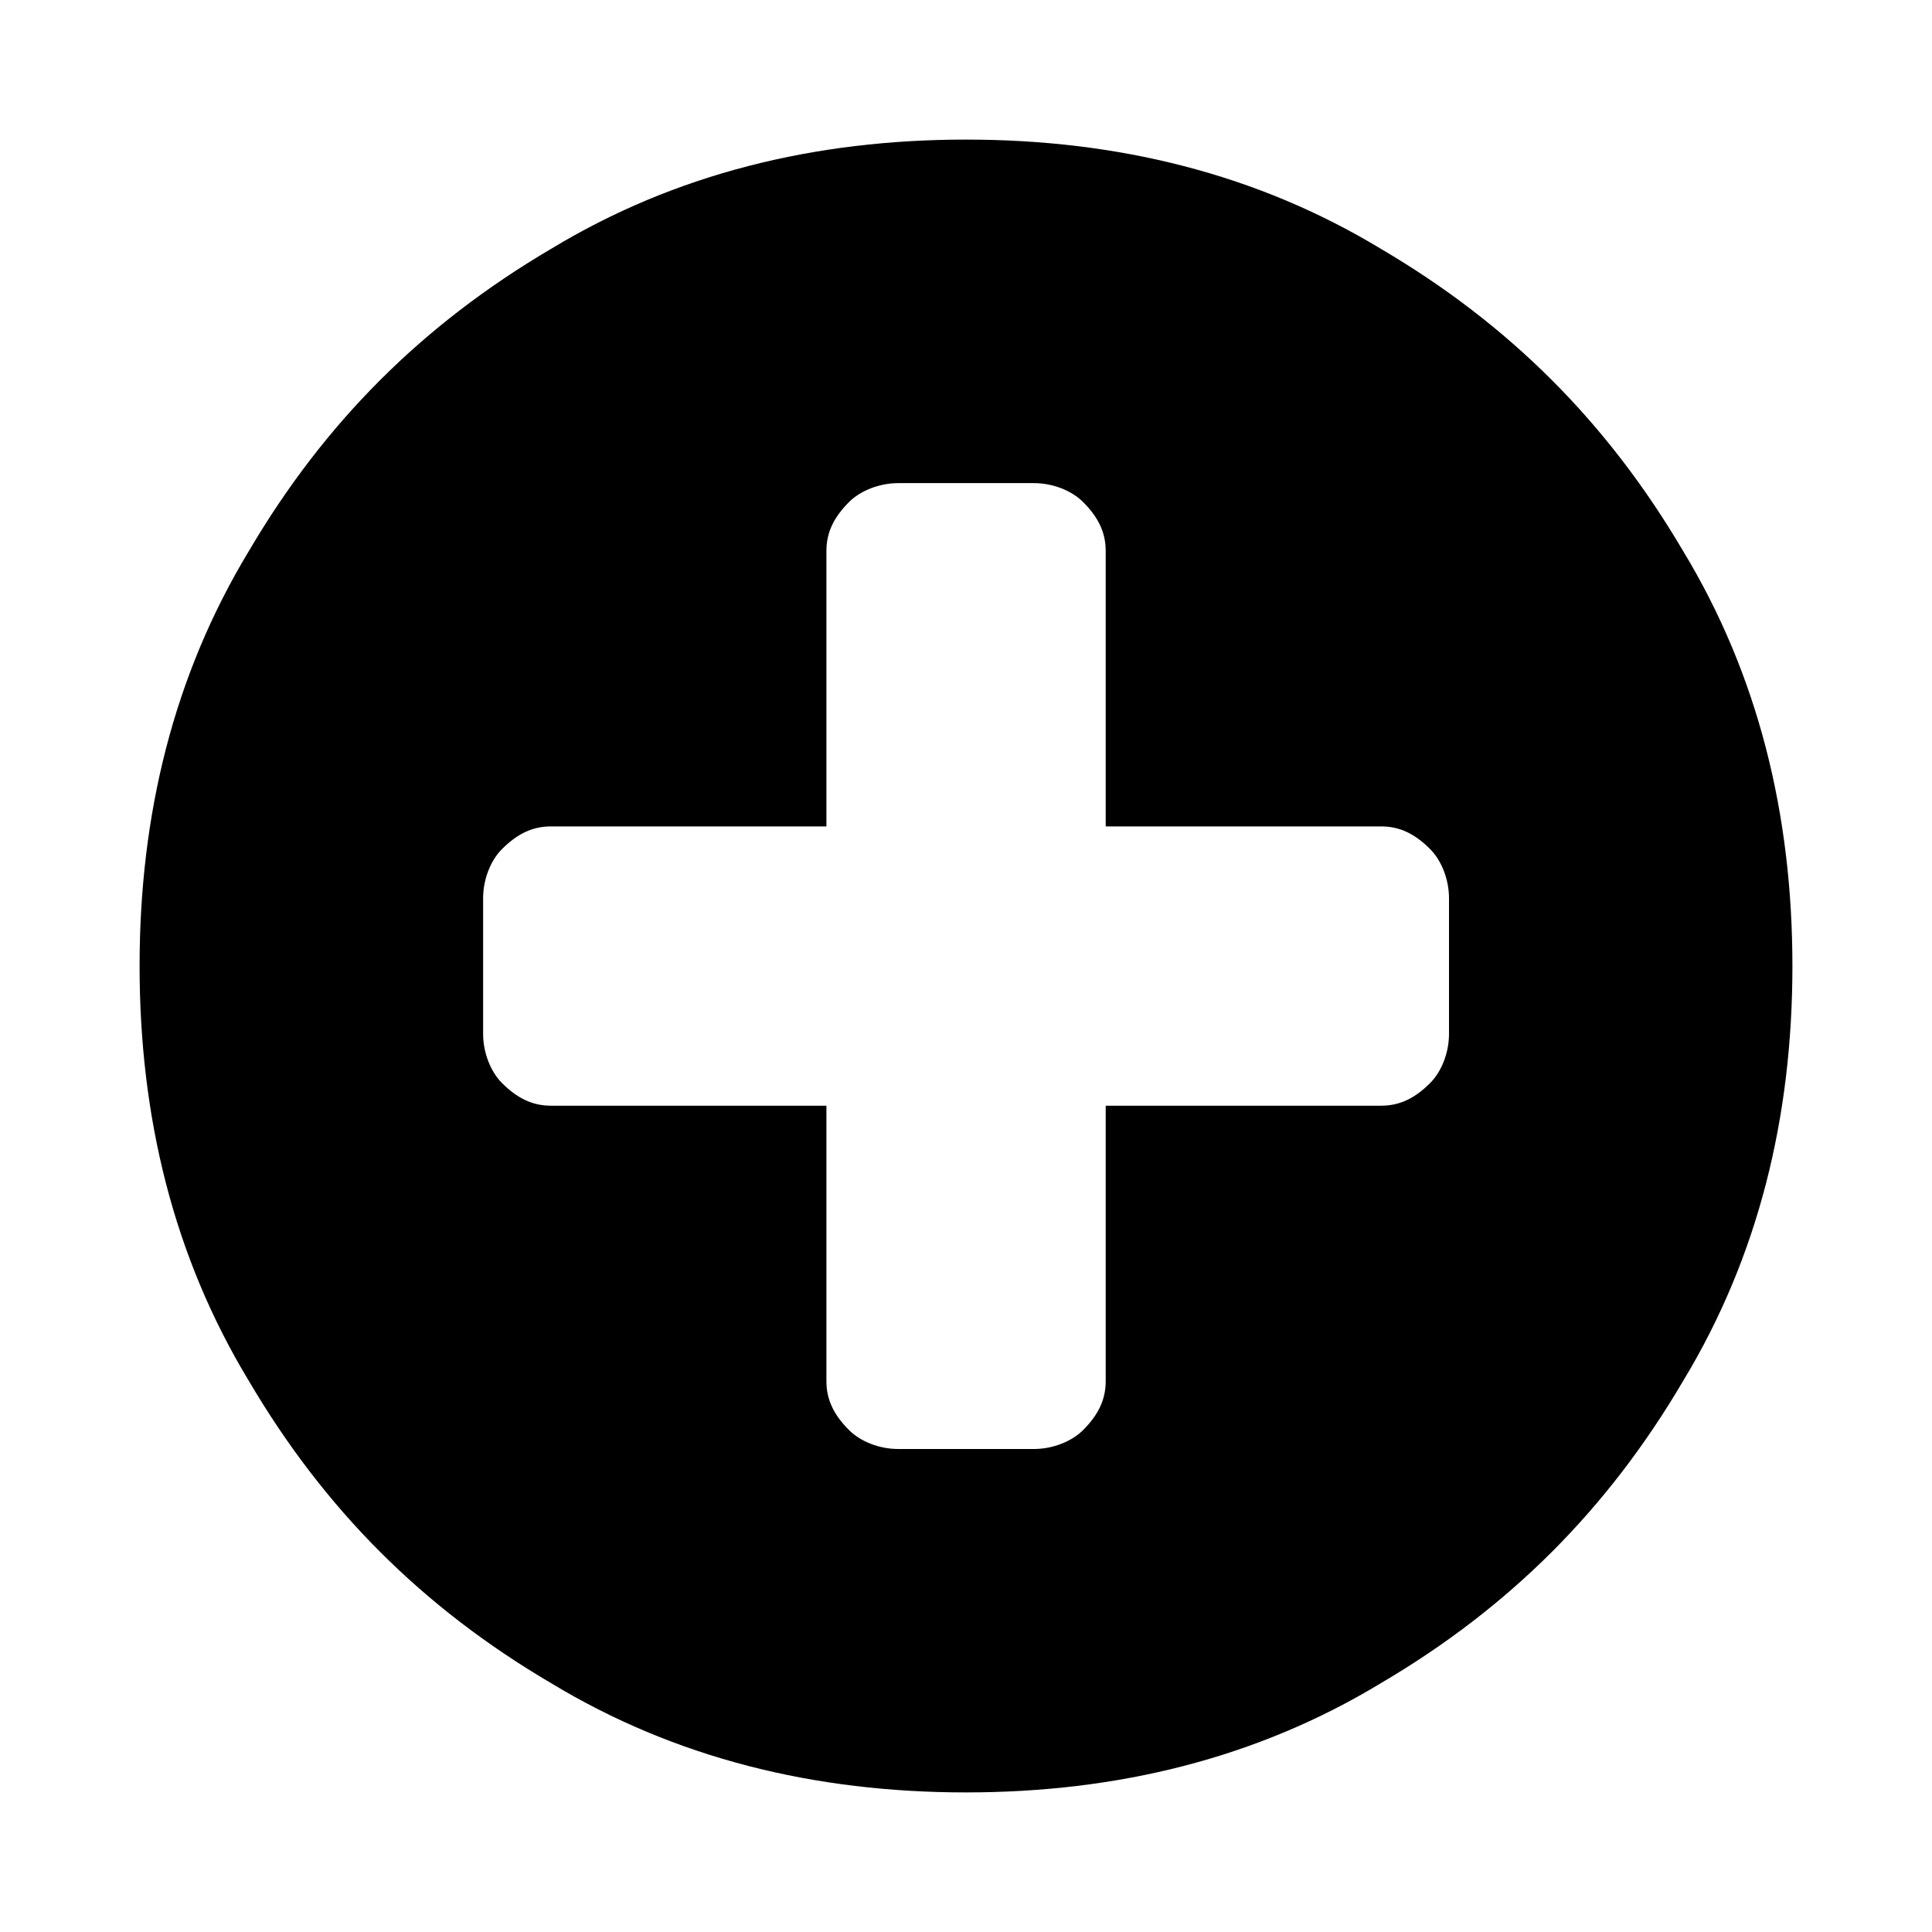
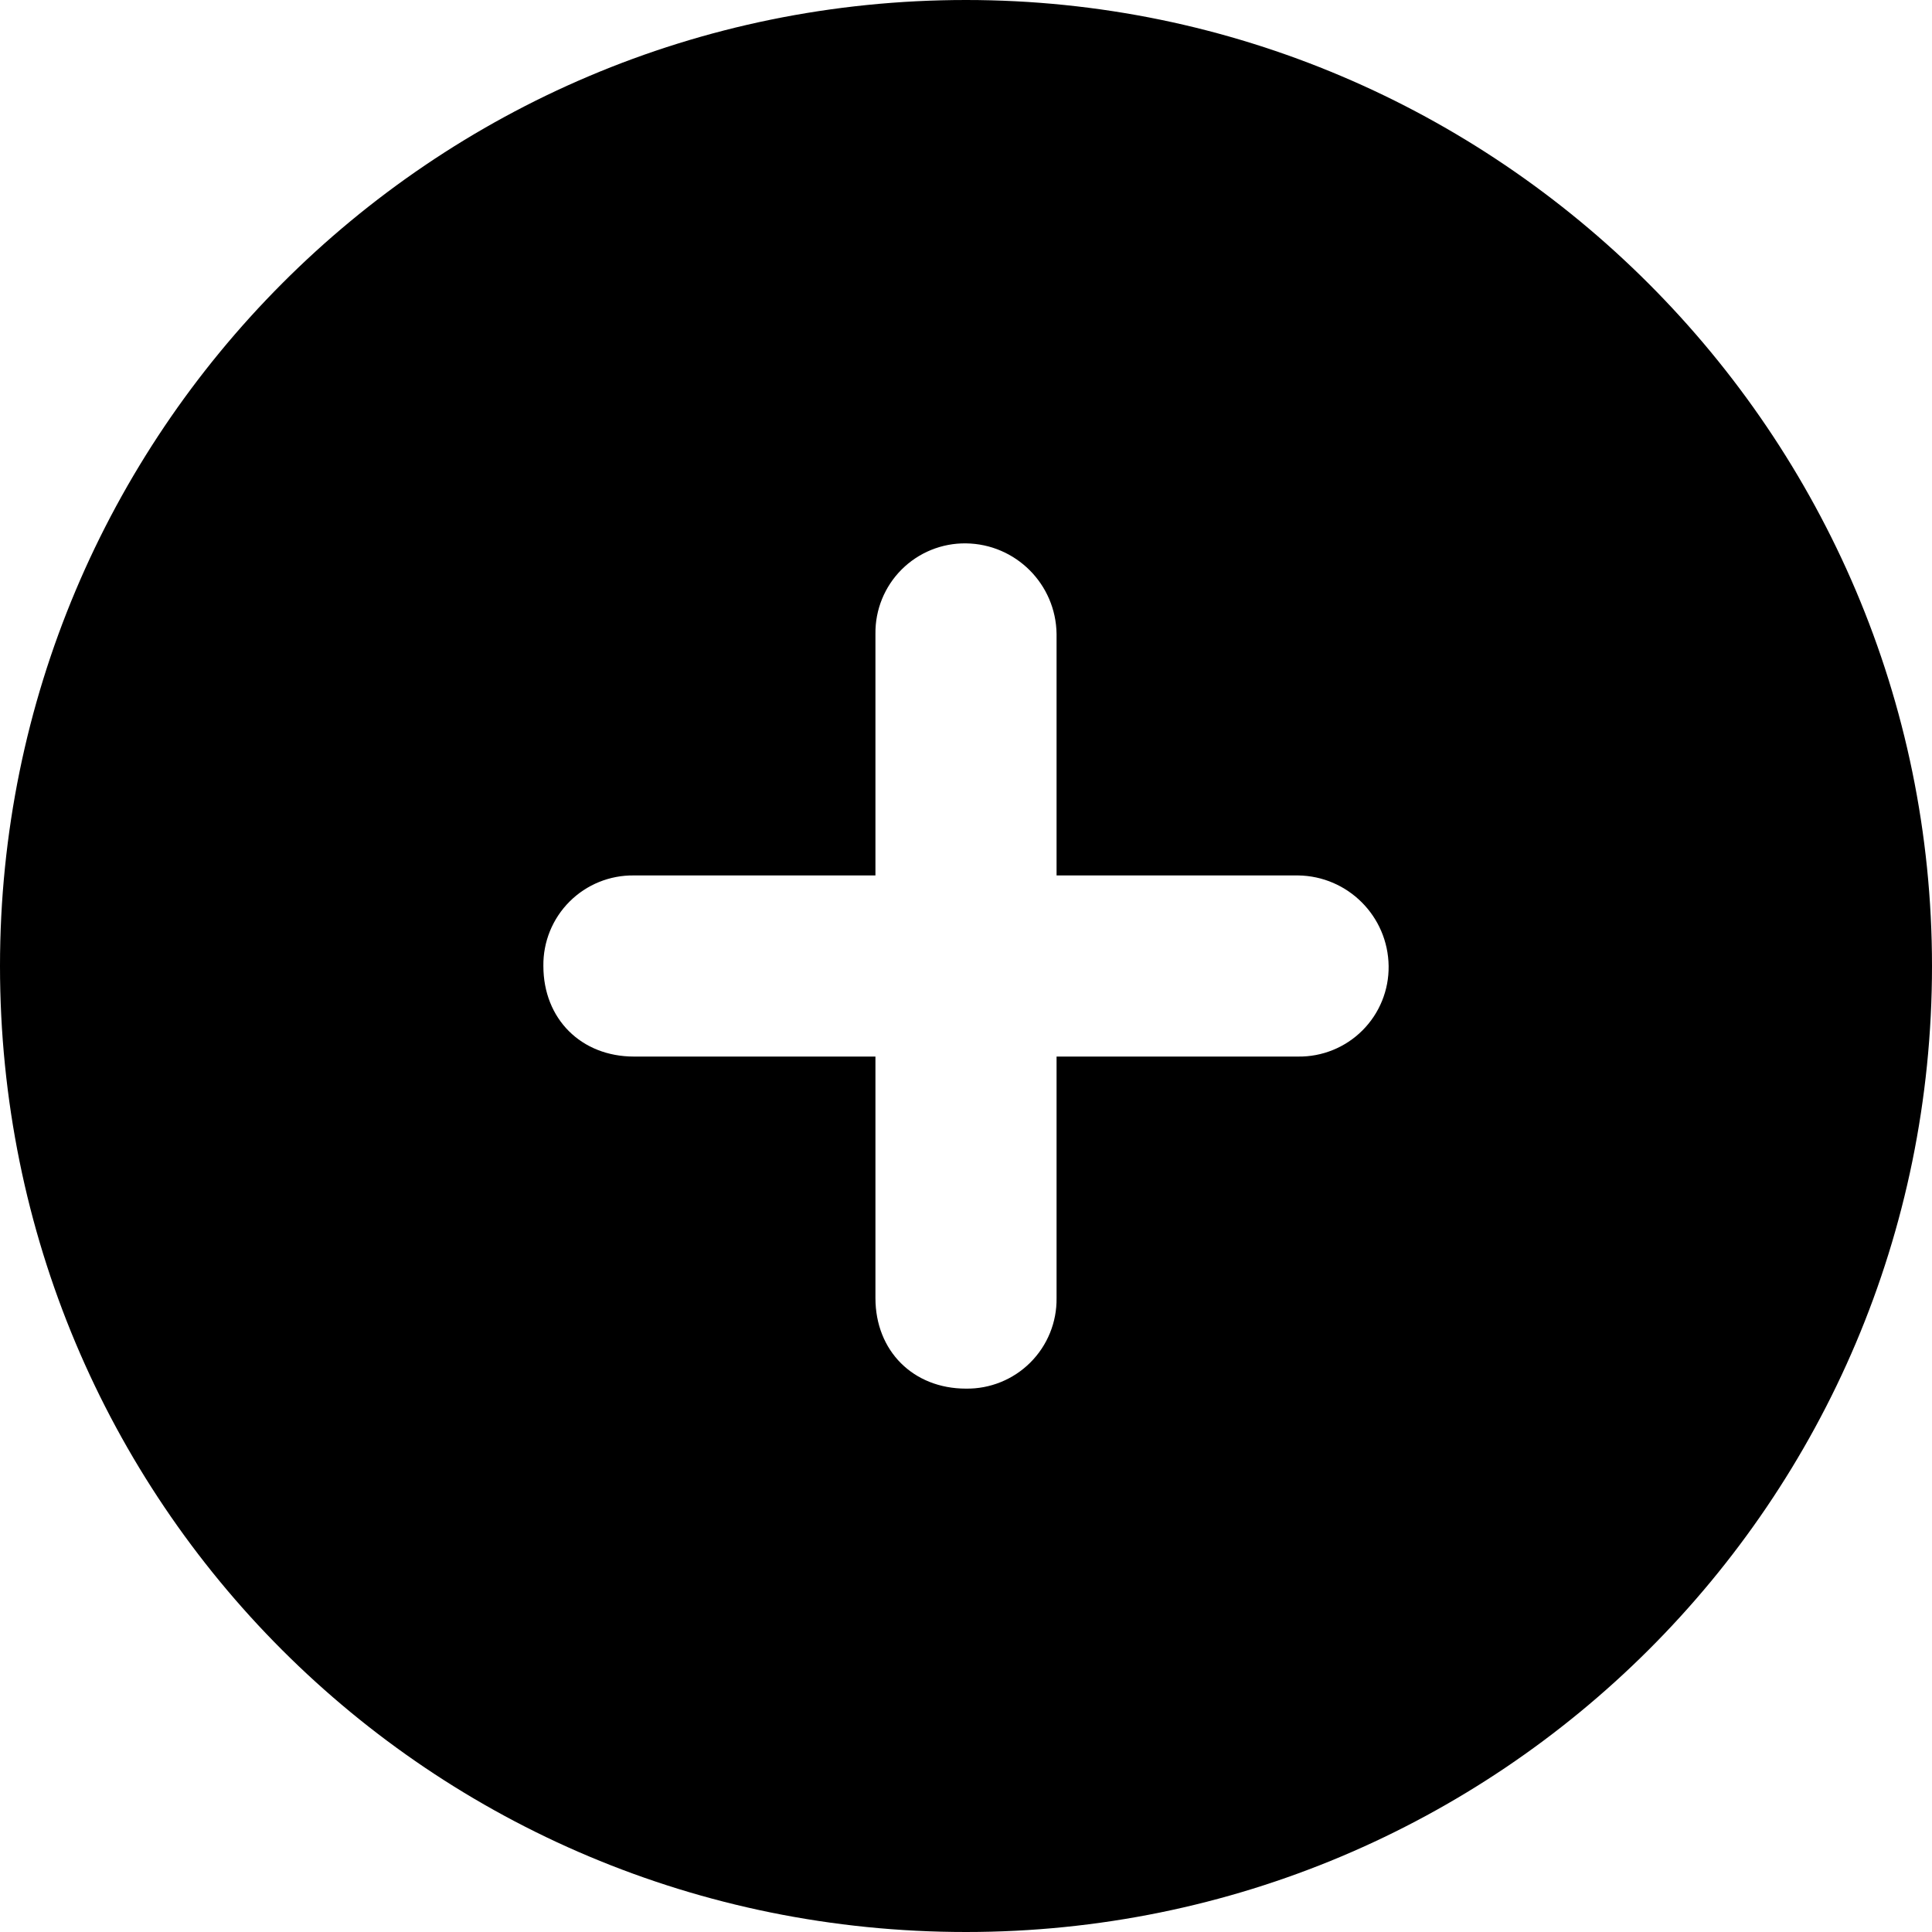
<svg xmlns="http://www.w3.org/2000/svg" id="icon-plus-inverse" viewBox="0 0 16 16">
-   <path d="M12 8.563v-1.125c0-0.156-0.063-0.313-0.156-0.406-0.125-0.125-0.25-0.188-0.406-0.188h-2.281v-2.281c0-0.156-0.063-0.281-0.188-0.406-0.094-0.094-0.25-0.156-0.406-0.156h-1.125c-0.156 0-0.313 0.063-0.406 0.156-0.125 0.125-0.188 0.25-0.188 0.406v2.281h-2.281c-0.156 0-0.281 0.063-0.406 0.188-0.094 0.094-0.156 0.25-0.156 0.406v1.125c0 0.156 0.063 0.313 0.156 0.406 0.125 0.125 0.25 0.188 0.406 0.188h2.281v2.281c0 0.156 0.063 0.281 0.188 0.406 0.094 0.094 0.25 0.156 0.406 0.156h1.125c0.156 0 0.313-0.063 0.406-0.156 0.125-0.125 0.188-0.25 0.188-0.406v-2.281h2.281c0.156 0 0.281-0.063 0.406-0.188 0.094-0.094 0.156-0.25 0.156-0.406zM14.844 8c0 1.25-0.281 2.406-0.906 3.438-0.625 1.063-1.438 1.875-2.5 2.5-1.031 0.625-2.188 0.906-3.438 0.906s-2.406-0.281-3.438-0.906c-1.063-0.625-1.875-1.438-2.5-2.5-0.625-1.031-0.906-2.188-0.906-3.438s0.281-2.406 0.906-3.438c0.625-1.063 1.438-1.875 2.5-2.5 1.031-0.625 2.188-0.906 3.438-0.906s2.406 0.281 3.438 0.906c1.063 0.625 1.875 1.438 2.5 2.5 0.625 1.031 0.906 2.188 0.906 3.438z" />
+   <path d="M0 8c0-4.406 3.563-8 8-8 4.406 0 8 3.594 8 8 0 4.438-3.594 8-8 8-4.438 0-8-3.563-8-8Zm8 3.5a.74.74 0 0 0 .75-.75v-2h2A.74.74 0 0 0 11.5 8a.76.76 0 0 0-.75-.75h-2v-2A.76.76 0 0 0 8 4.5a.74.74 0 0 0-.75.75v2h-2A.74.74 0 0 0 4.5 8c0 .438.313.75.75.75h2v2c0 .438.313.75.75.75Z" />
</svg>
